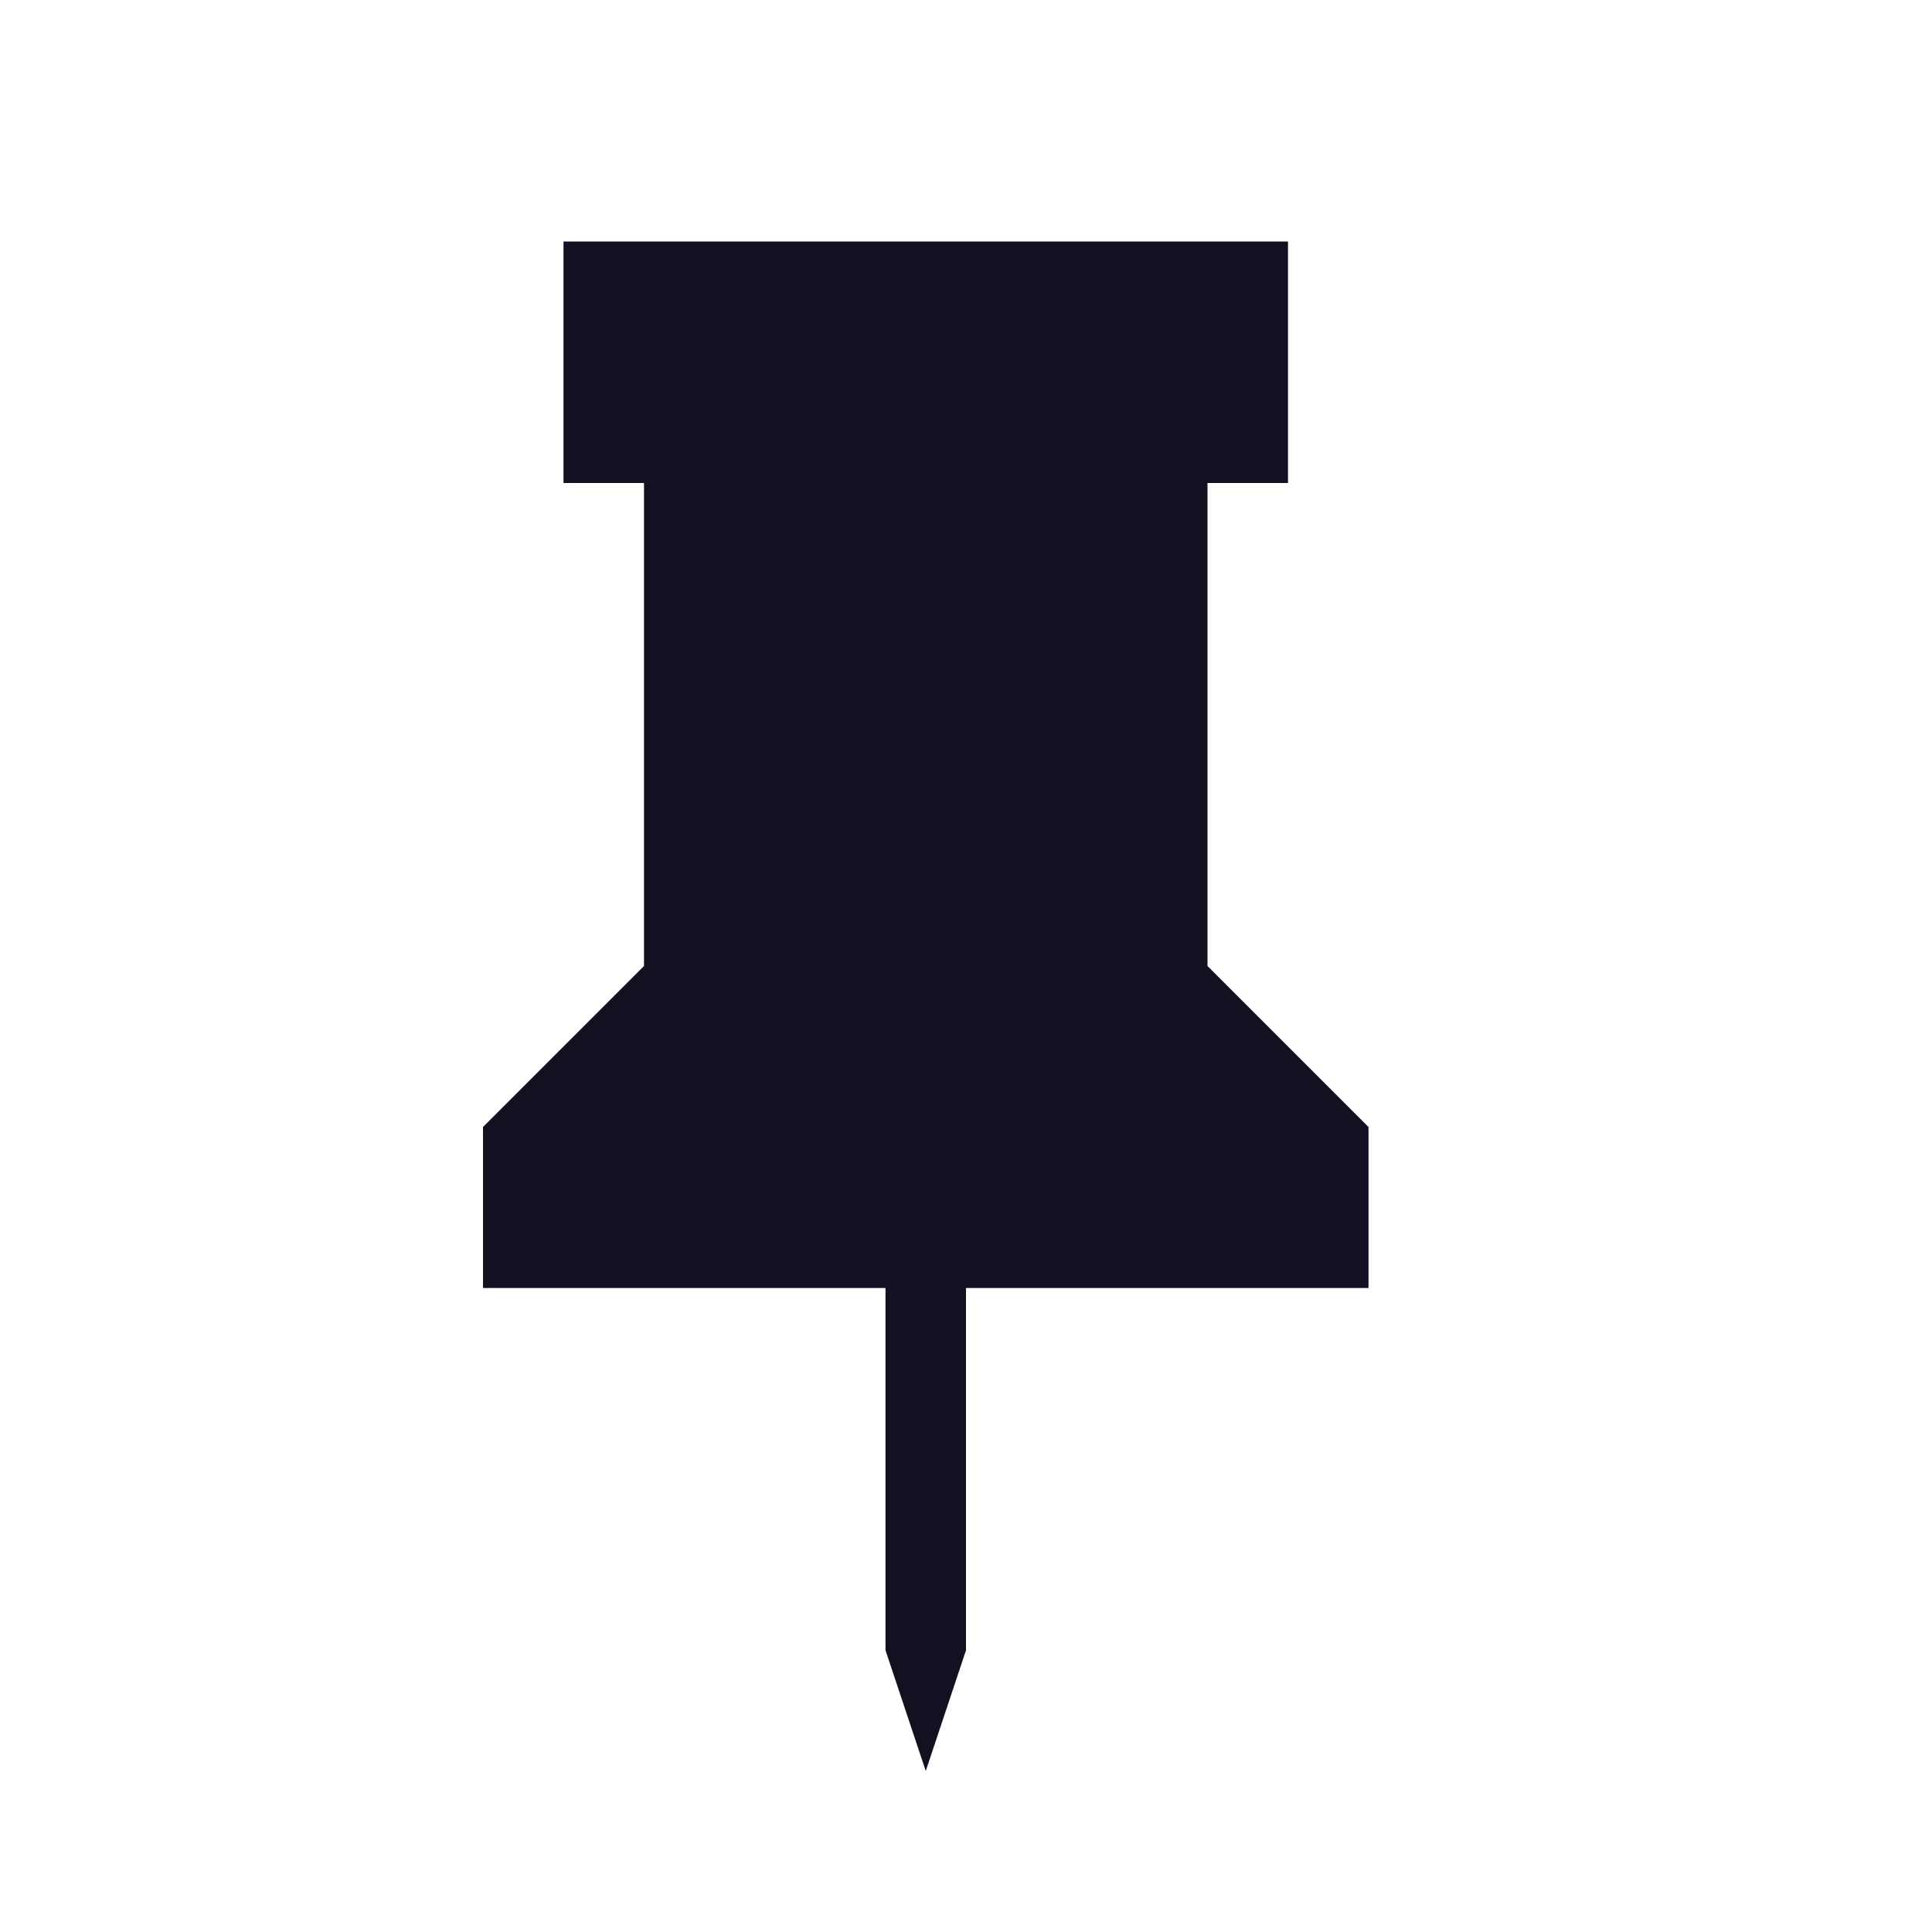
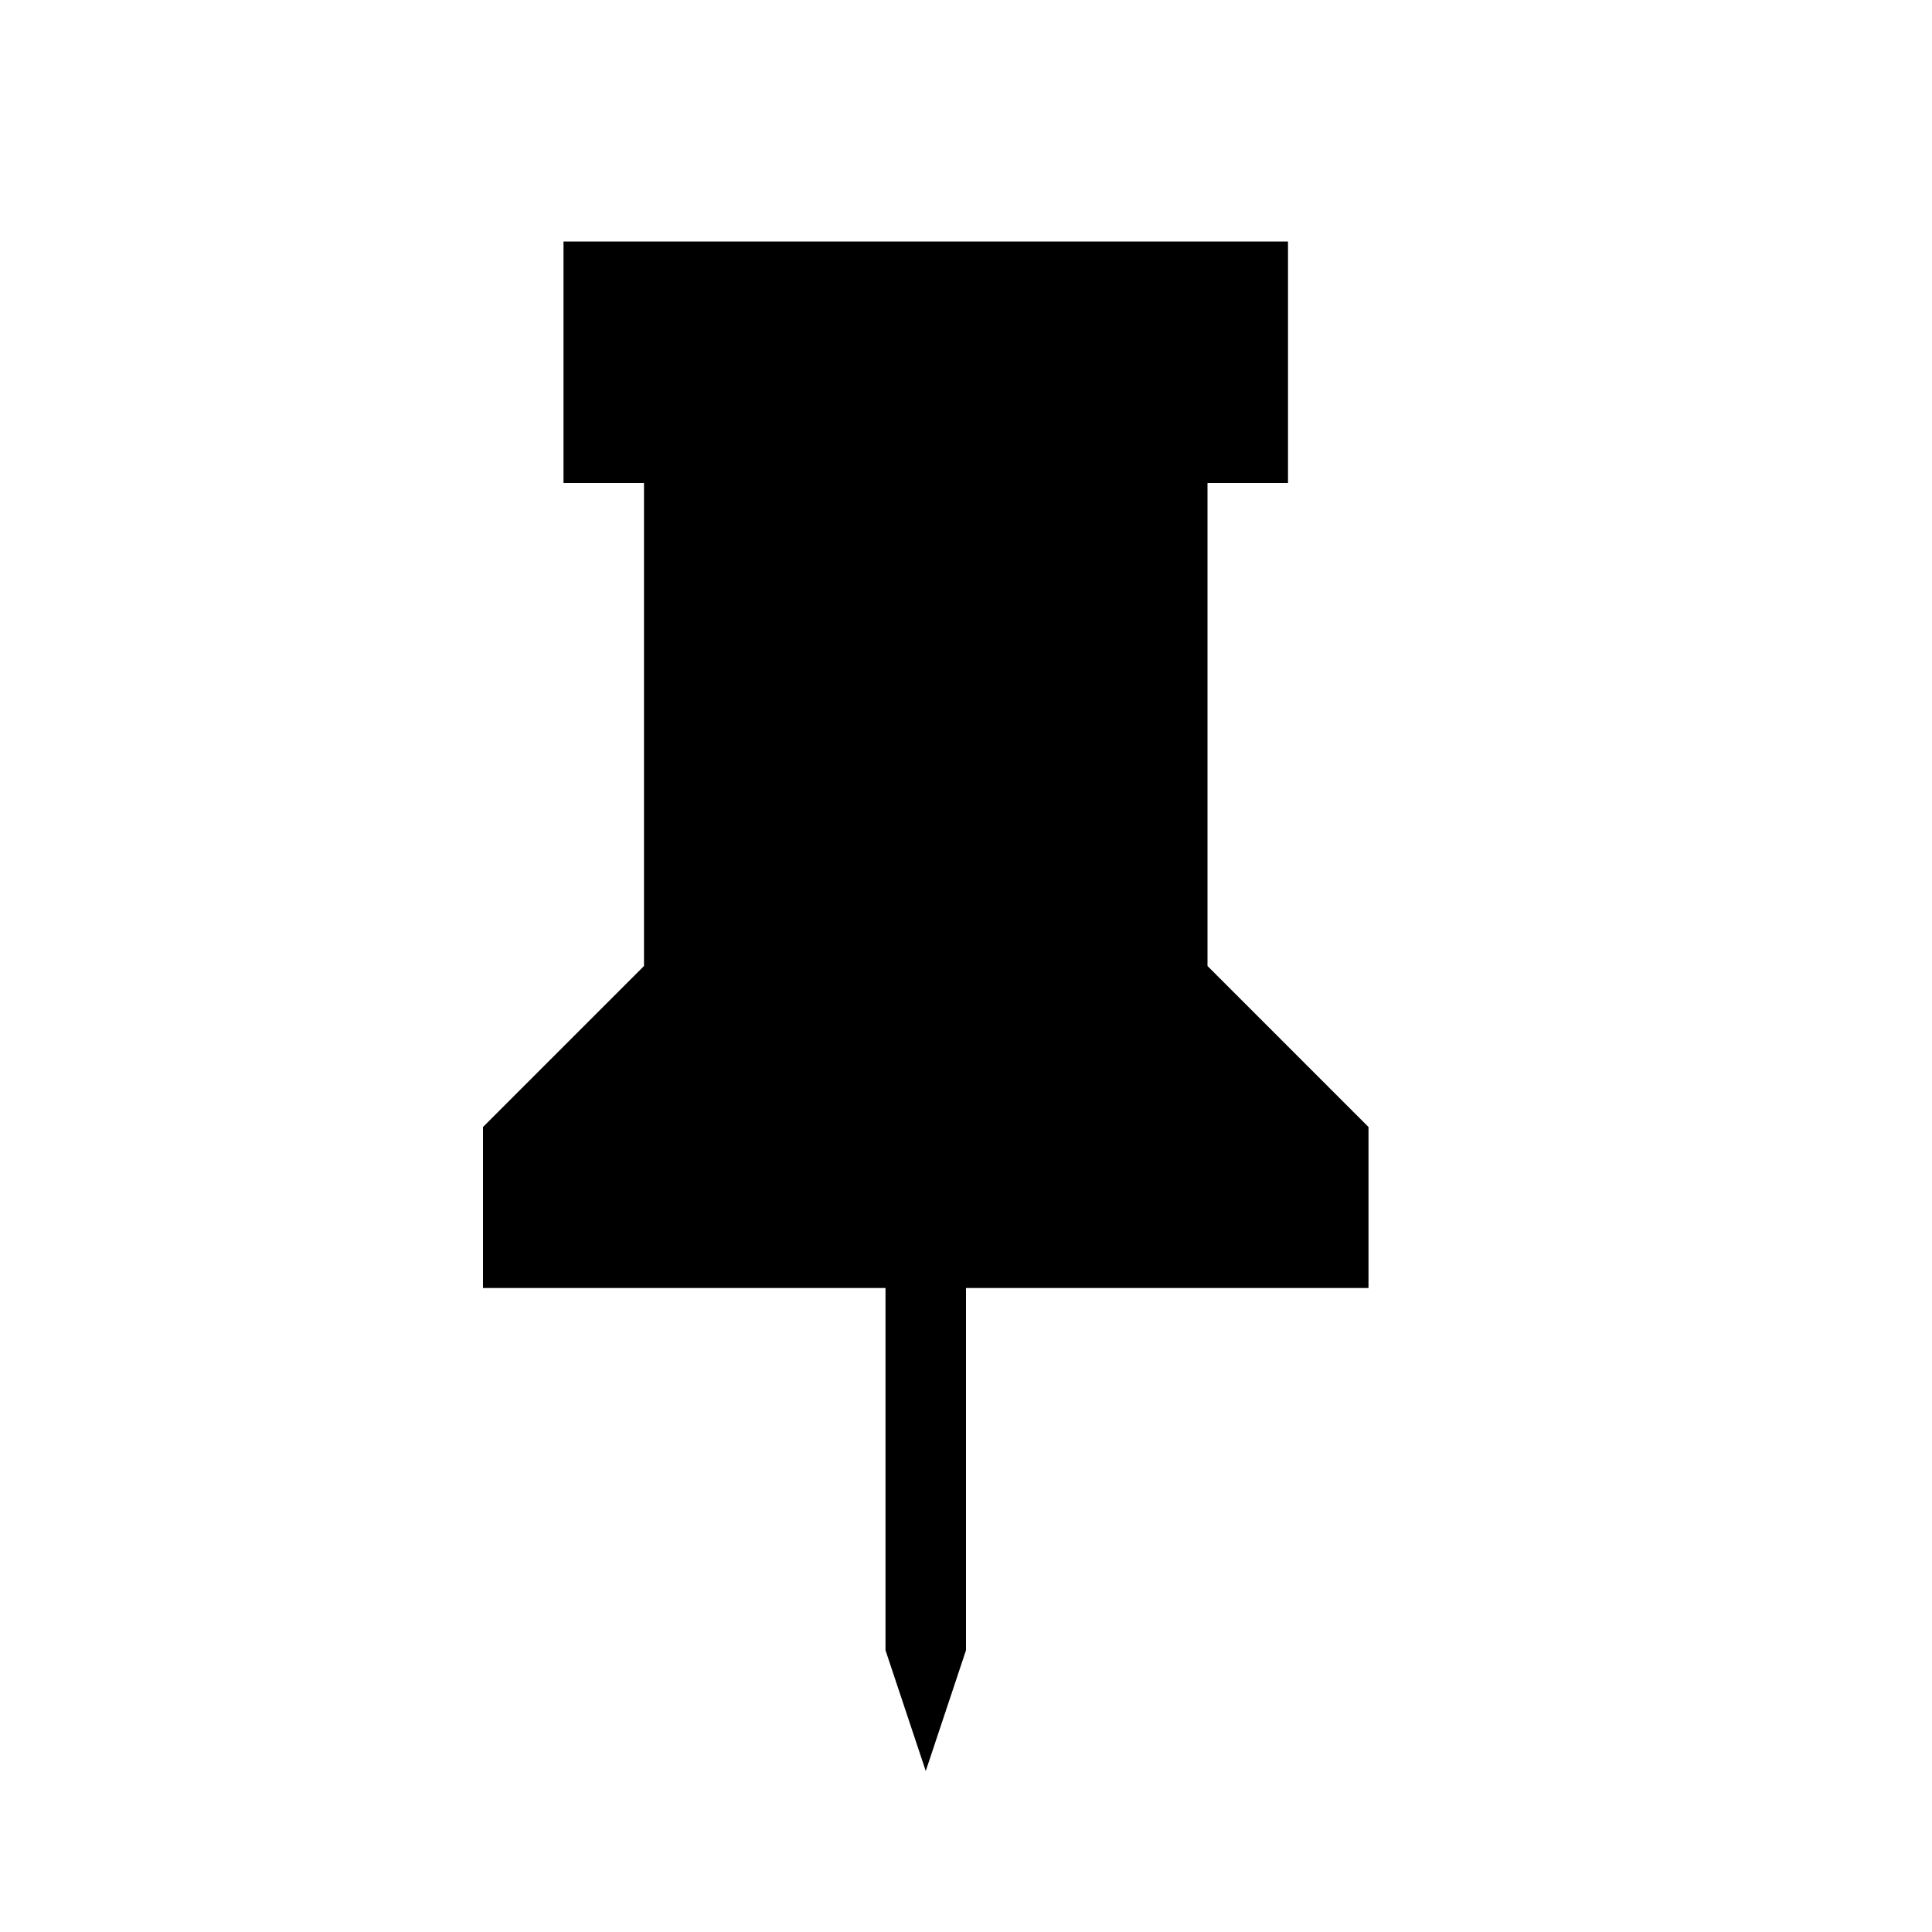
<svg xmlns="http://www.w3.org/2000/svg" version="1.2" viewBox="0 0 24 24" width="24" height="24">
-   <path id="icon" fill="#112" class="s0" d="m17 14v2h-5v4.5l-0.5 1.5-0.5-1.5v-4.5h-5v-2l2-2v-6h-1v-3h9v3h-1v6z" />
+   <path id="icon" fill="currentColor" class="s0" d="m17 14v2h-5v4.5l-0.5 1.5-0.5-1.5v-4.5h-5v-2l2-2v-6h-1v-3h9v3h-1v6z" />
</svg>
